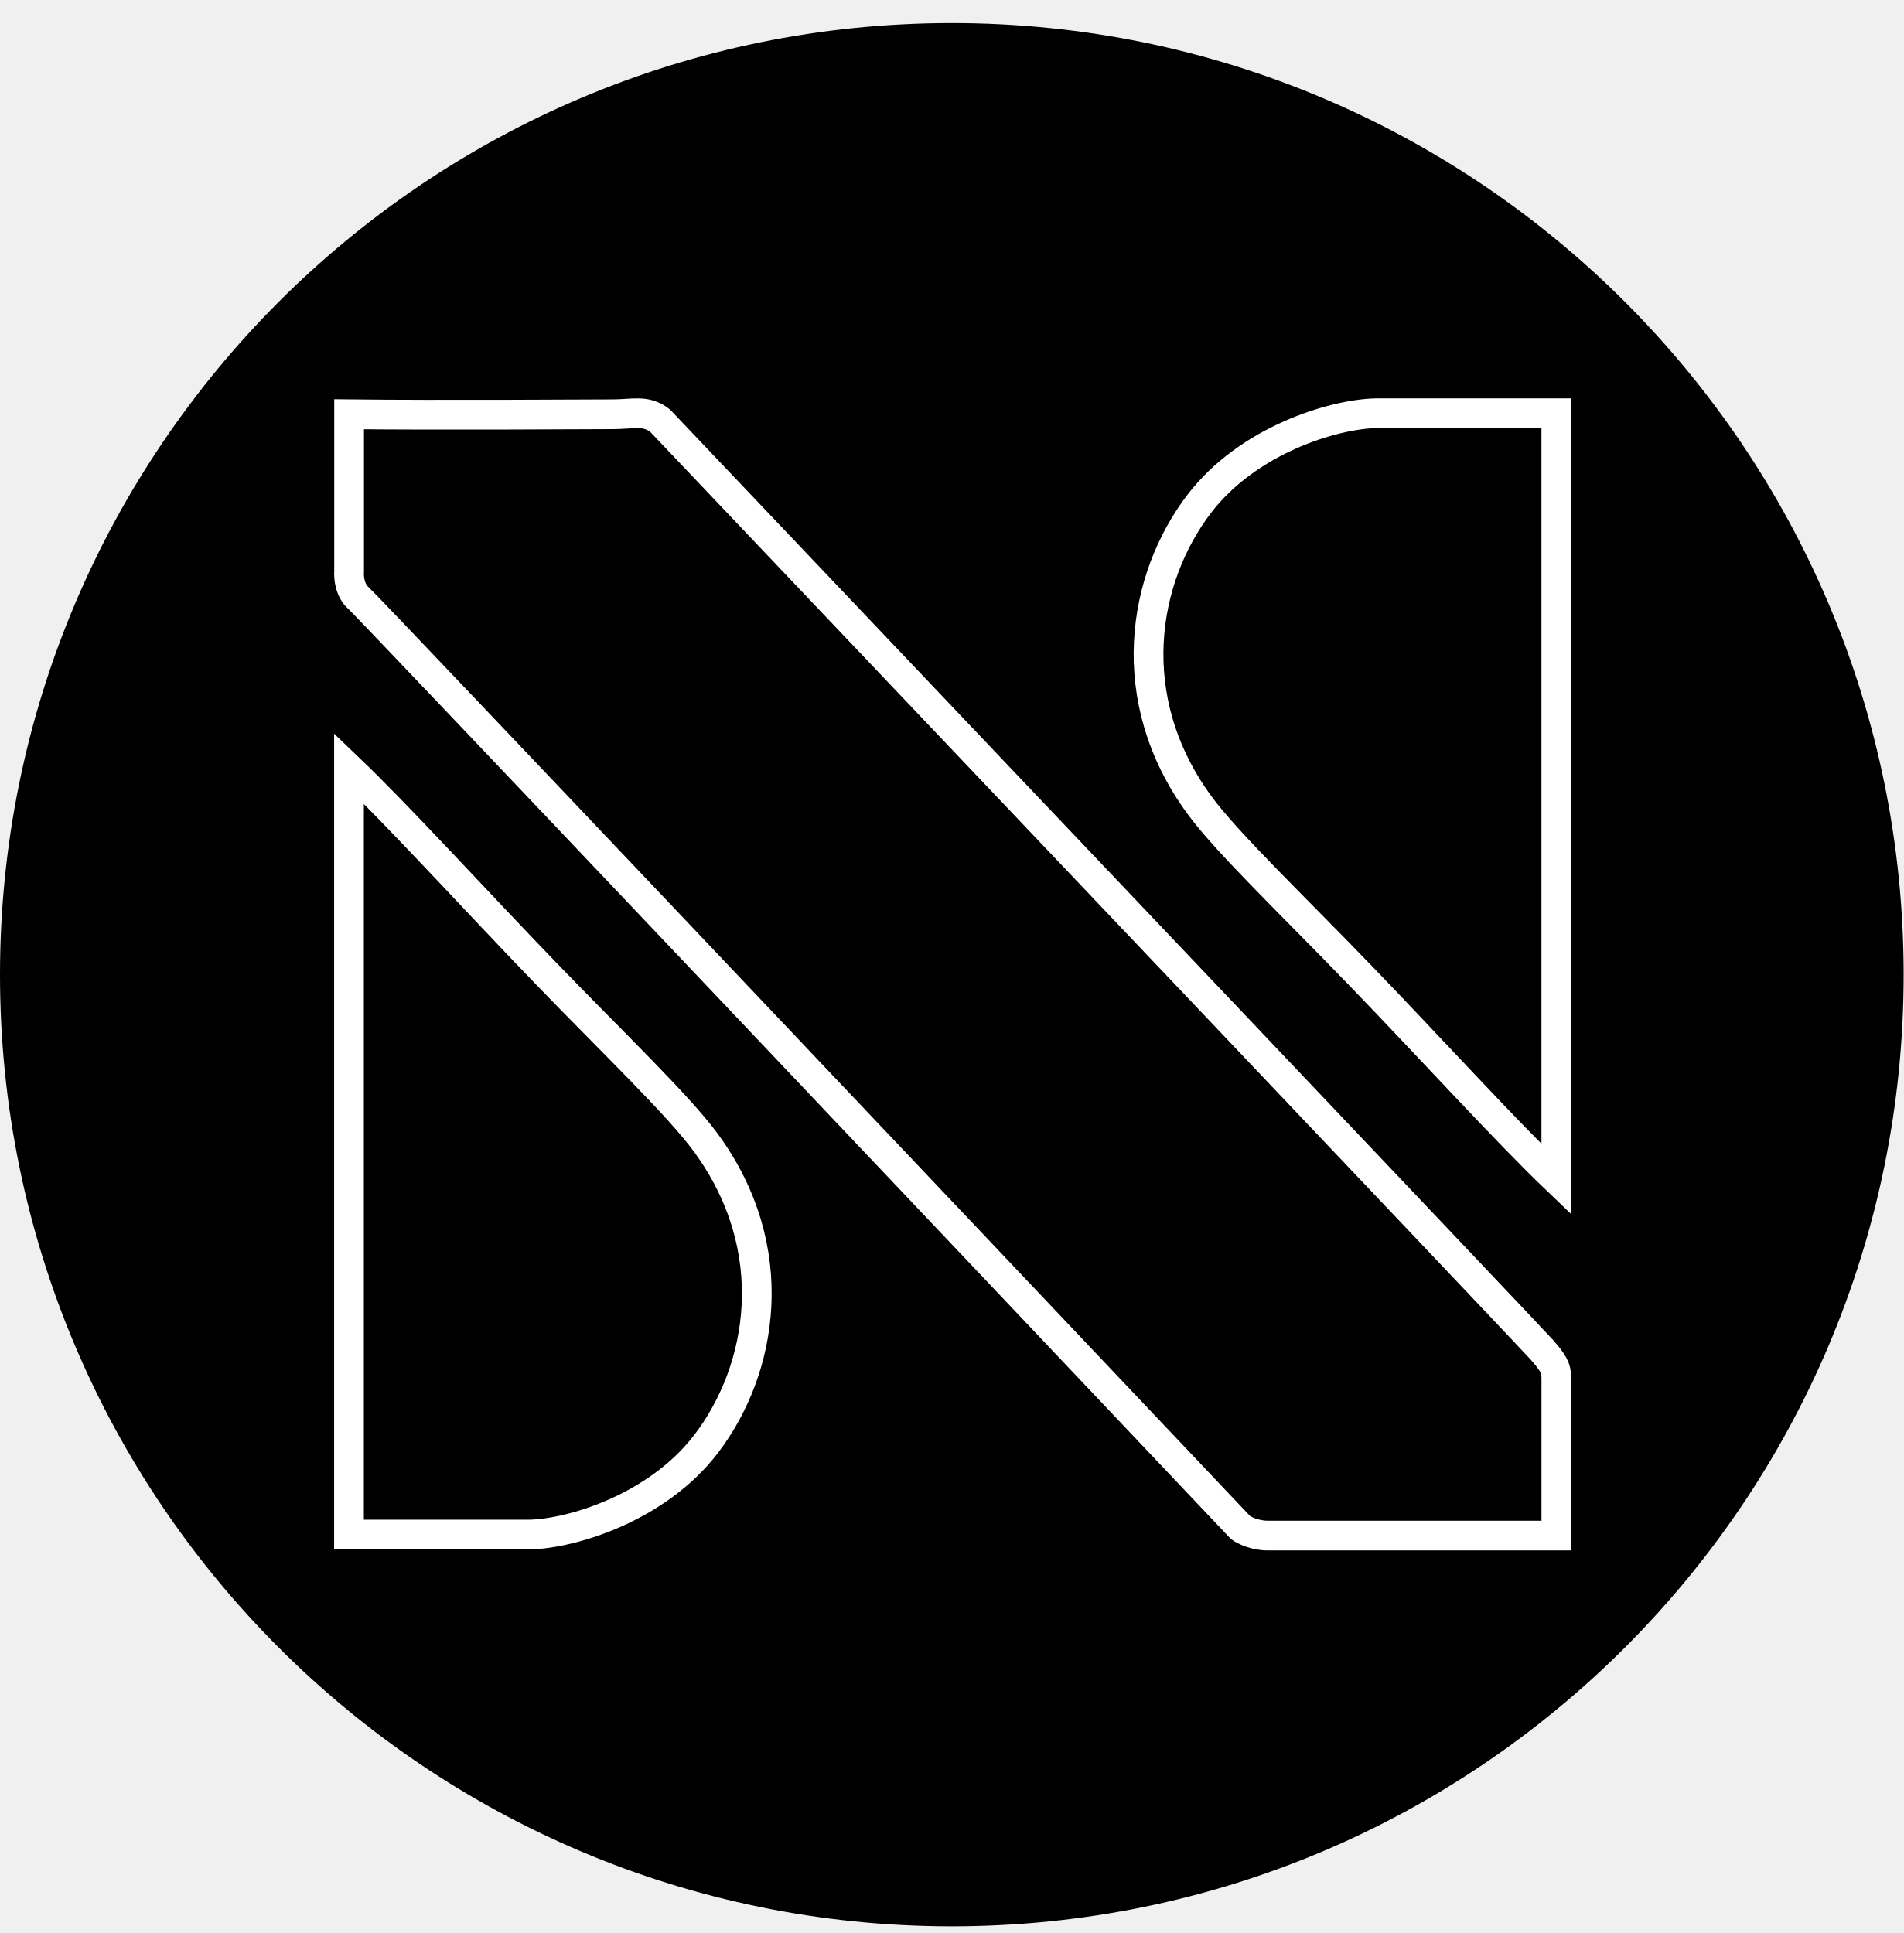
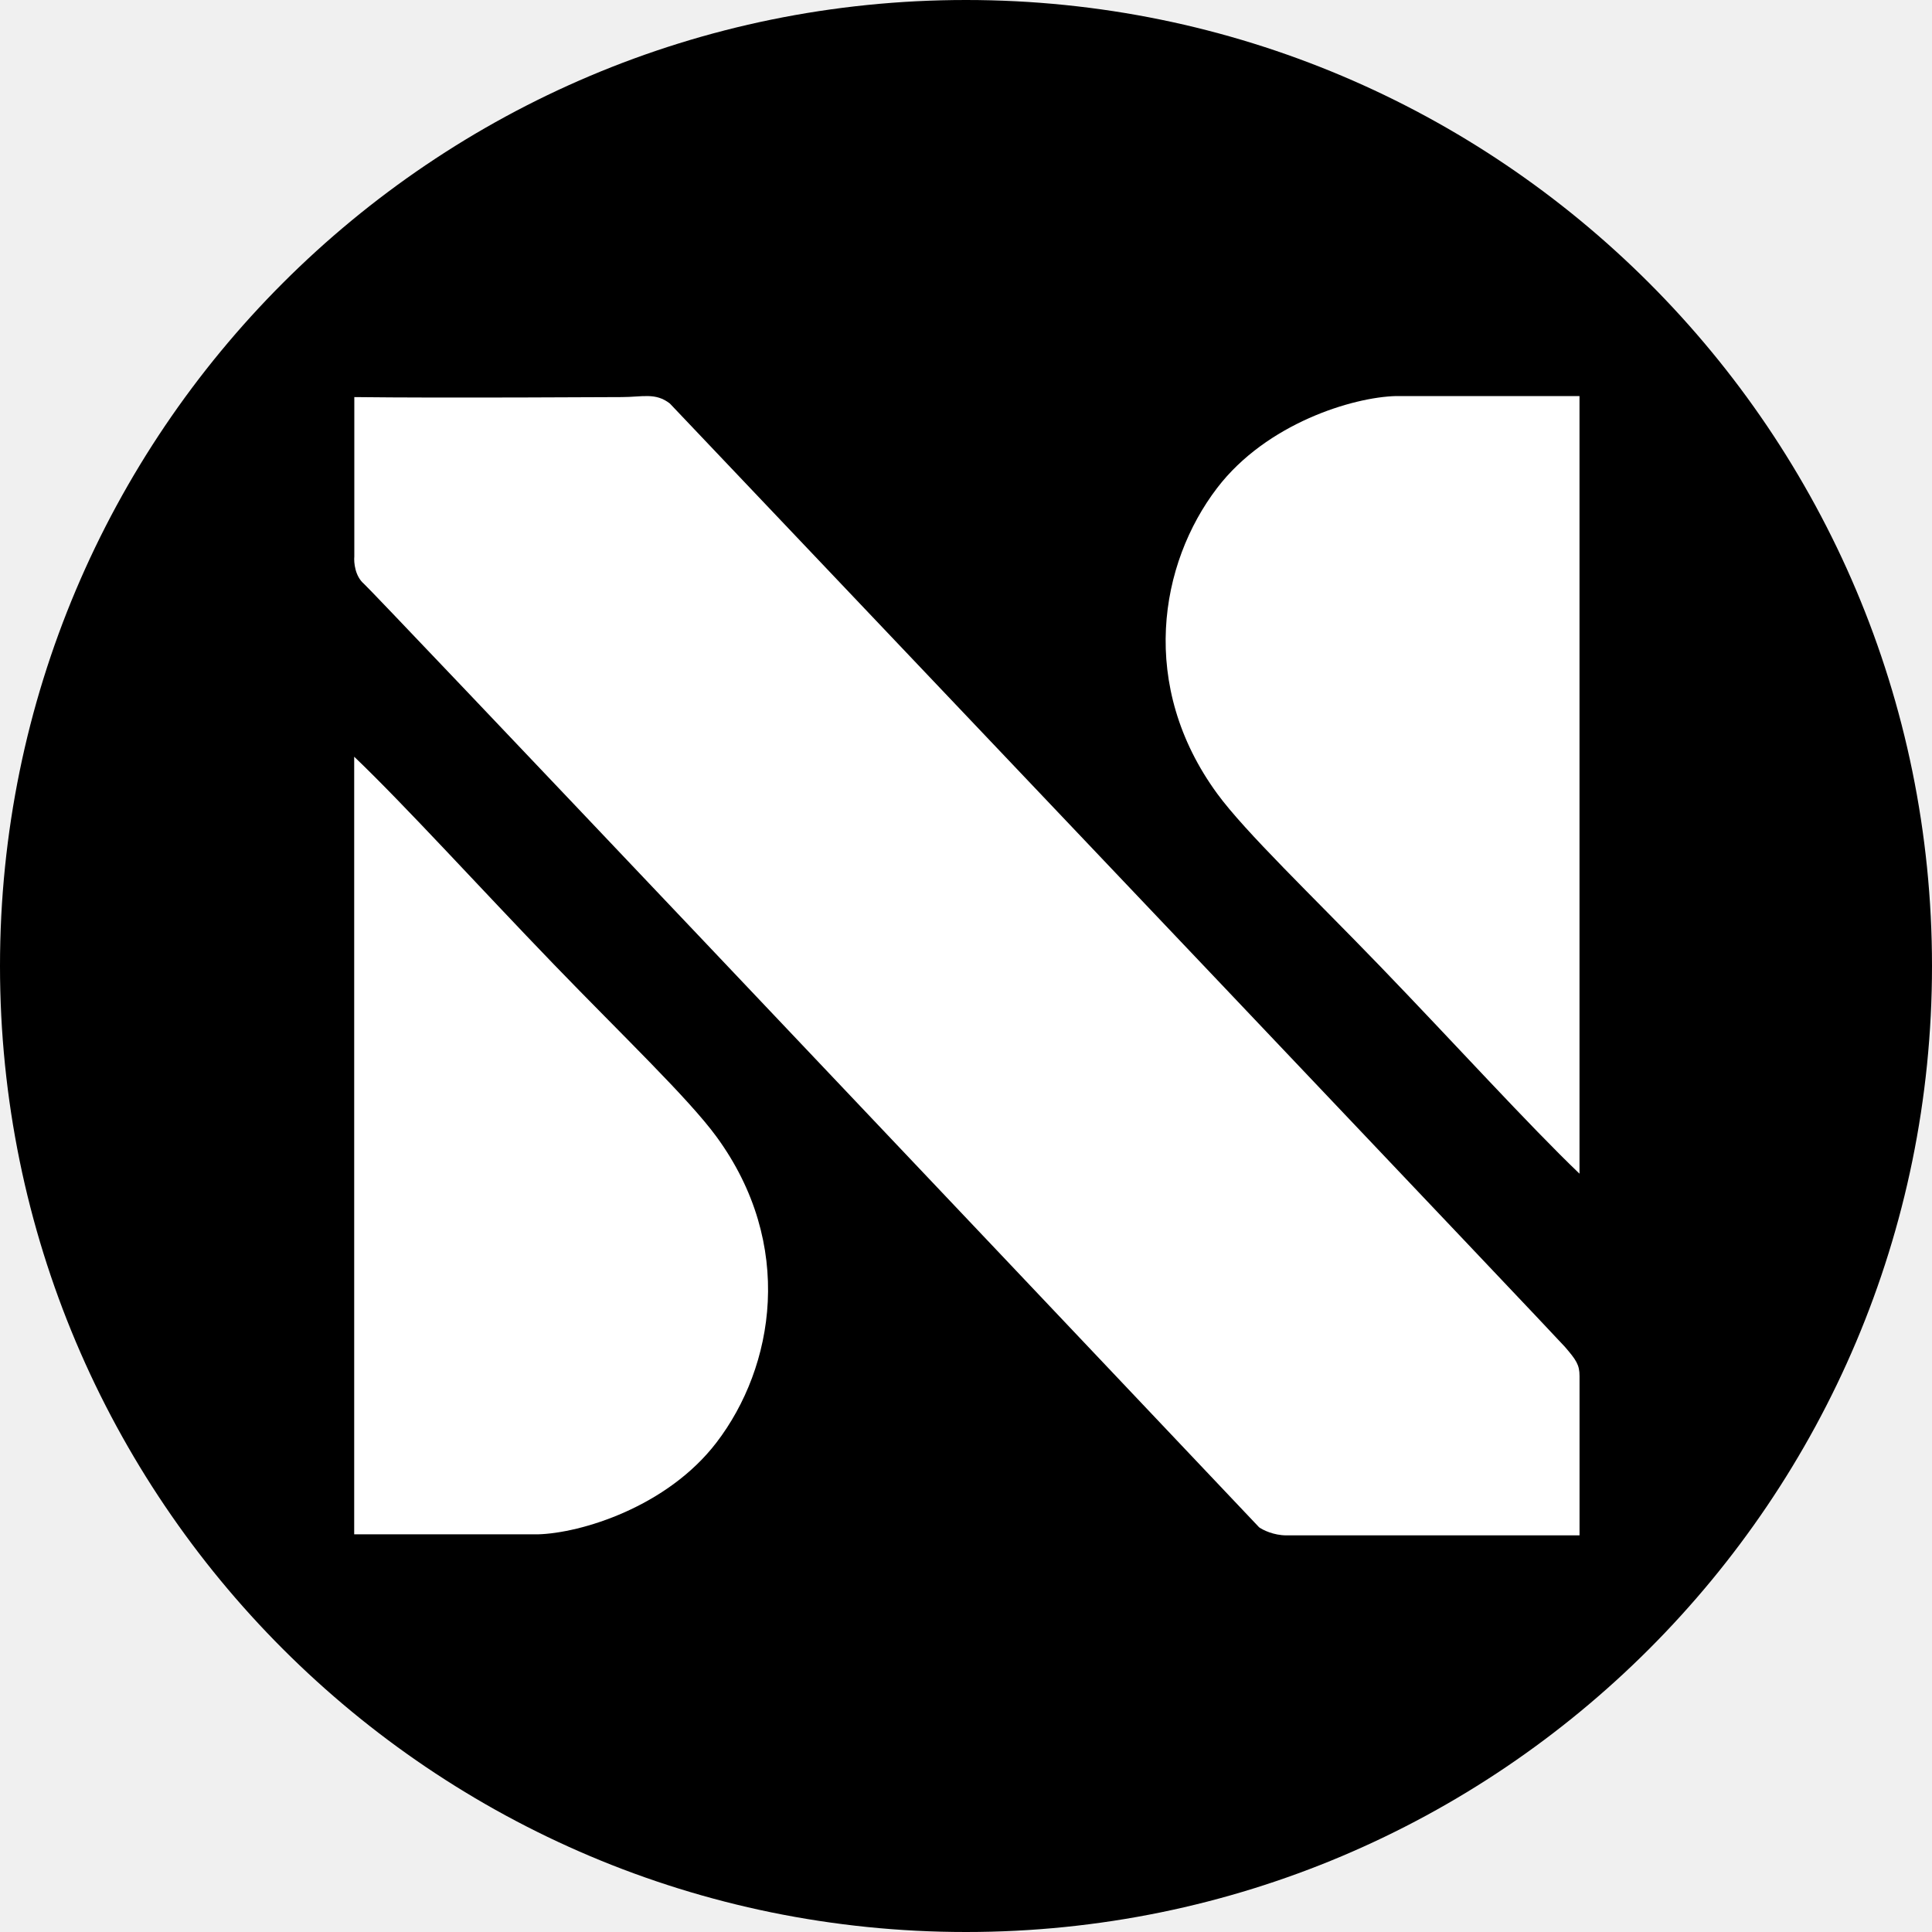
- <svg xmlns="http://www.w3.org/2000/svg" width="64" height="65" viewBox="0 0 64 65" fill="none">
-   <circle cx="32" cy="32.776" r="32" fill="black" />
-   <path d="M11.737 19.21V13.93C14.759 13.965 20.155 13.93 20.59 13.93C21.284 13.93 21.71 13.77 22.19 14.143C31.968 24.436 51.569 45.076 51.844 45.396C52.209 45.823 52.324 45.983 52.324 46.356V51.636H42.617C42.19 51.636 41.835 51.459 41.71 51.37C31.95 41.059 12.356 20.372 12.057 20.116C11.758 19.86 11.719 19.405 11.737 19.21Z" stroke="white" />
-   <path d="M11.733 51.602V25.842C13.409 27.444 15.909 30.196 18.347 32.722C20.59 35.047 22.806 37.161 23.733 38.429C26.347 42.002 25.653 46.056 23.733 48.562C22.095 50.701 19.236 51.567 17.813 51.602H11.733Z" stroke="white" />
-   <path d="M52.323 13.896L52.323 39.656C50.648 38.054 48.148 35.301 45.71 32.776C43.466 30.451 41.251 28.337 40.323 27.069C37.71 23.496 38.403 19.442 40.323 16.936C41.961 14.797 44.821 13.931 46.243 13.896H52.323Z" stroke="white" />
+ <svg xmlns="http://www.w3.org/2000/svg" width="64" height="64" viewBox="0 0 64 64" fill="none">
+   <circle cx="32" cy="32" r="32" fill="black" />
+   <path d="M11.737 18.434V13.154C14.759 13.19 20.155 13.154 20.59 13.154C21.284 13.154 21.71 12.994 22.19 13.367C31.968 23.661 51.569 44.301 51.844 44.621C52.209 45.047 52.324 45.207 52.324 45.581V50.861H42.617C42.19 50.861 41.835 50.683 41.71 50.594C31.95 40.283 12.356 19.597 12.057 19.341C11.758 19.085 11.719 18.63 11.737 18.434Z" fill="white" />
+   <path d="M11.733 50.827V25.067C13.409 26.668 15.909 29.421 18.347 31.947C20.59 34.271 22.806 36.385 23.733 37.653C26.347 41.227 25.653 45.28 23.733 47.787C22.095 49.925 19.235 50.791 17.813 50.827H11.733Z" fill="white" />
+   <path d="M52.323 13.12L52.323 38.88C50.648 37.278 48.148 34.526 45.71 32C43.466 29.675 41.251 27.562 40.323 26.293C37.71 22.72 38.403 18.667 40.323 16.16C41.961 14.021 44.821 13.156 46.243 13.12H52.323Z" fill="white" />
</svg>
